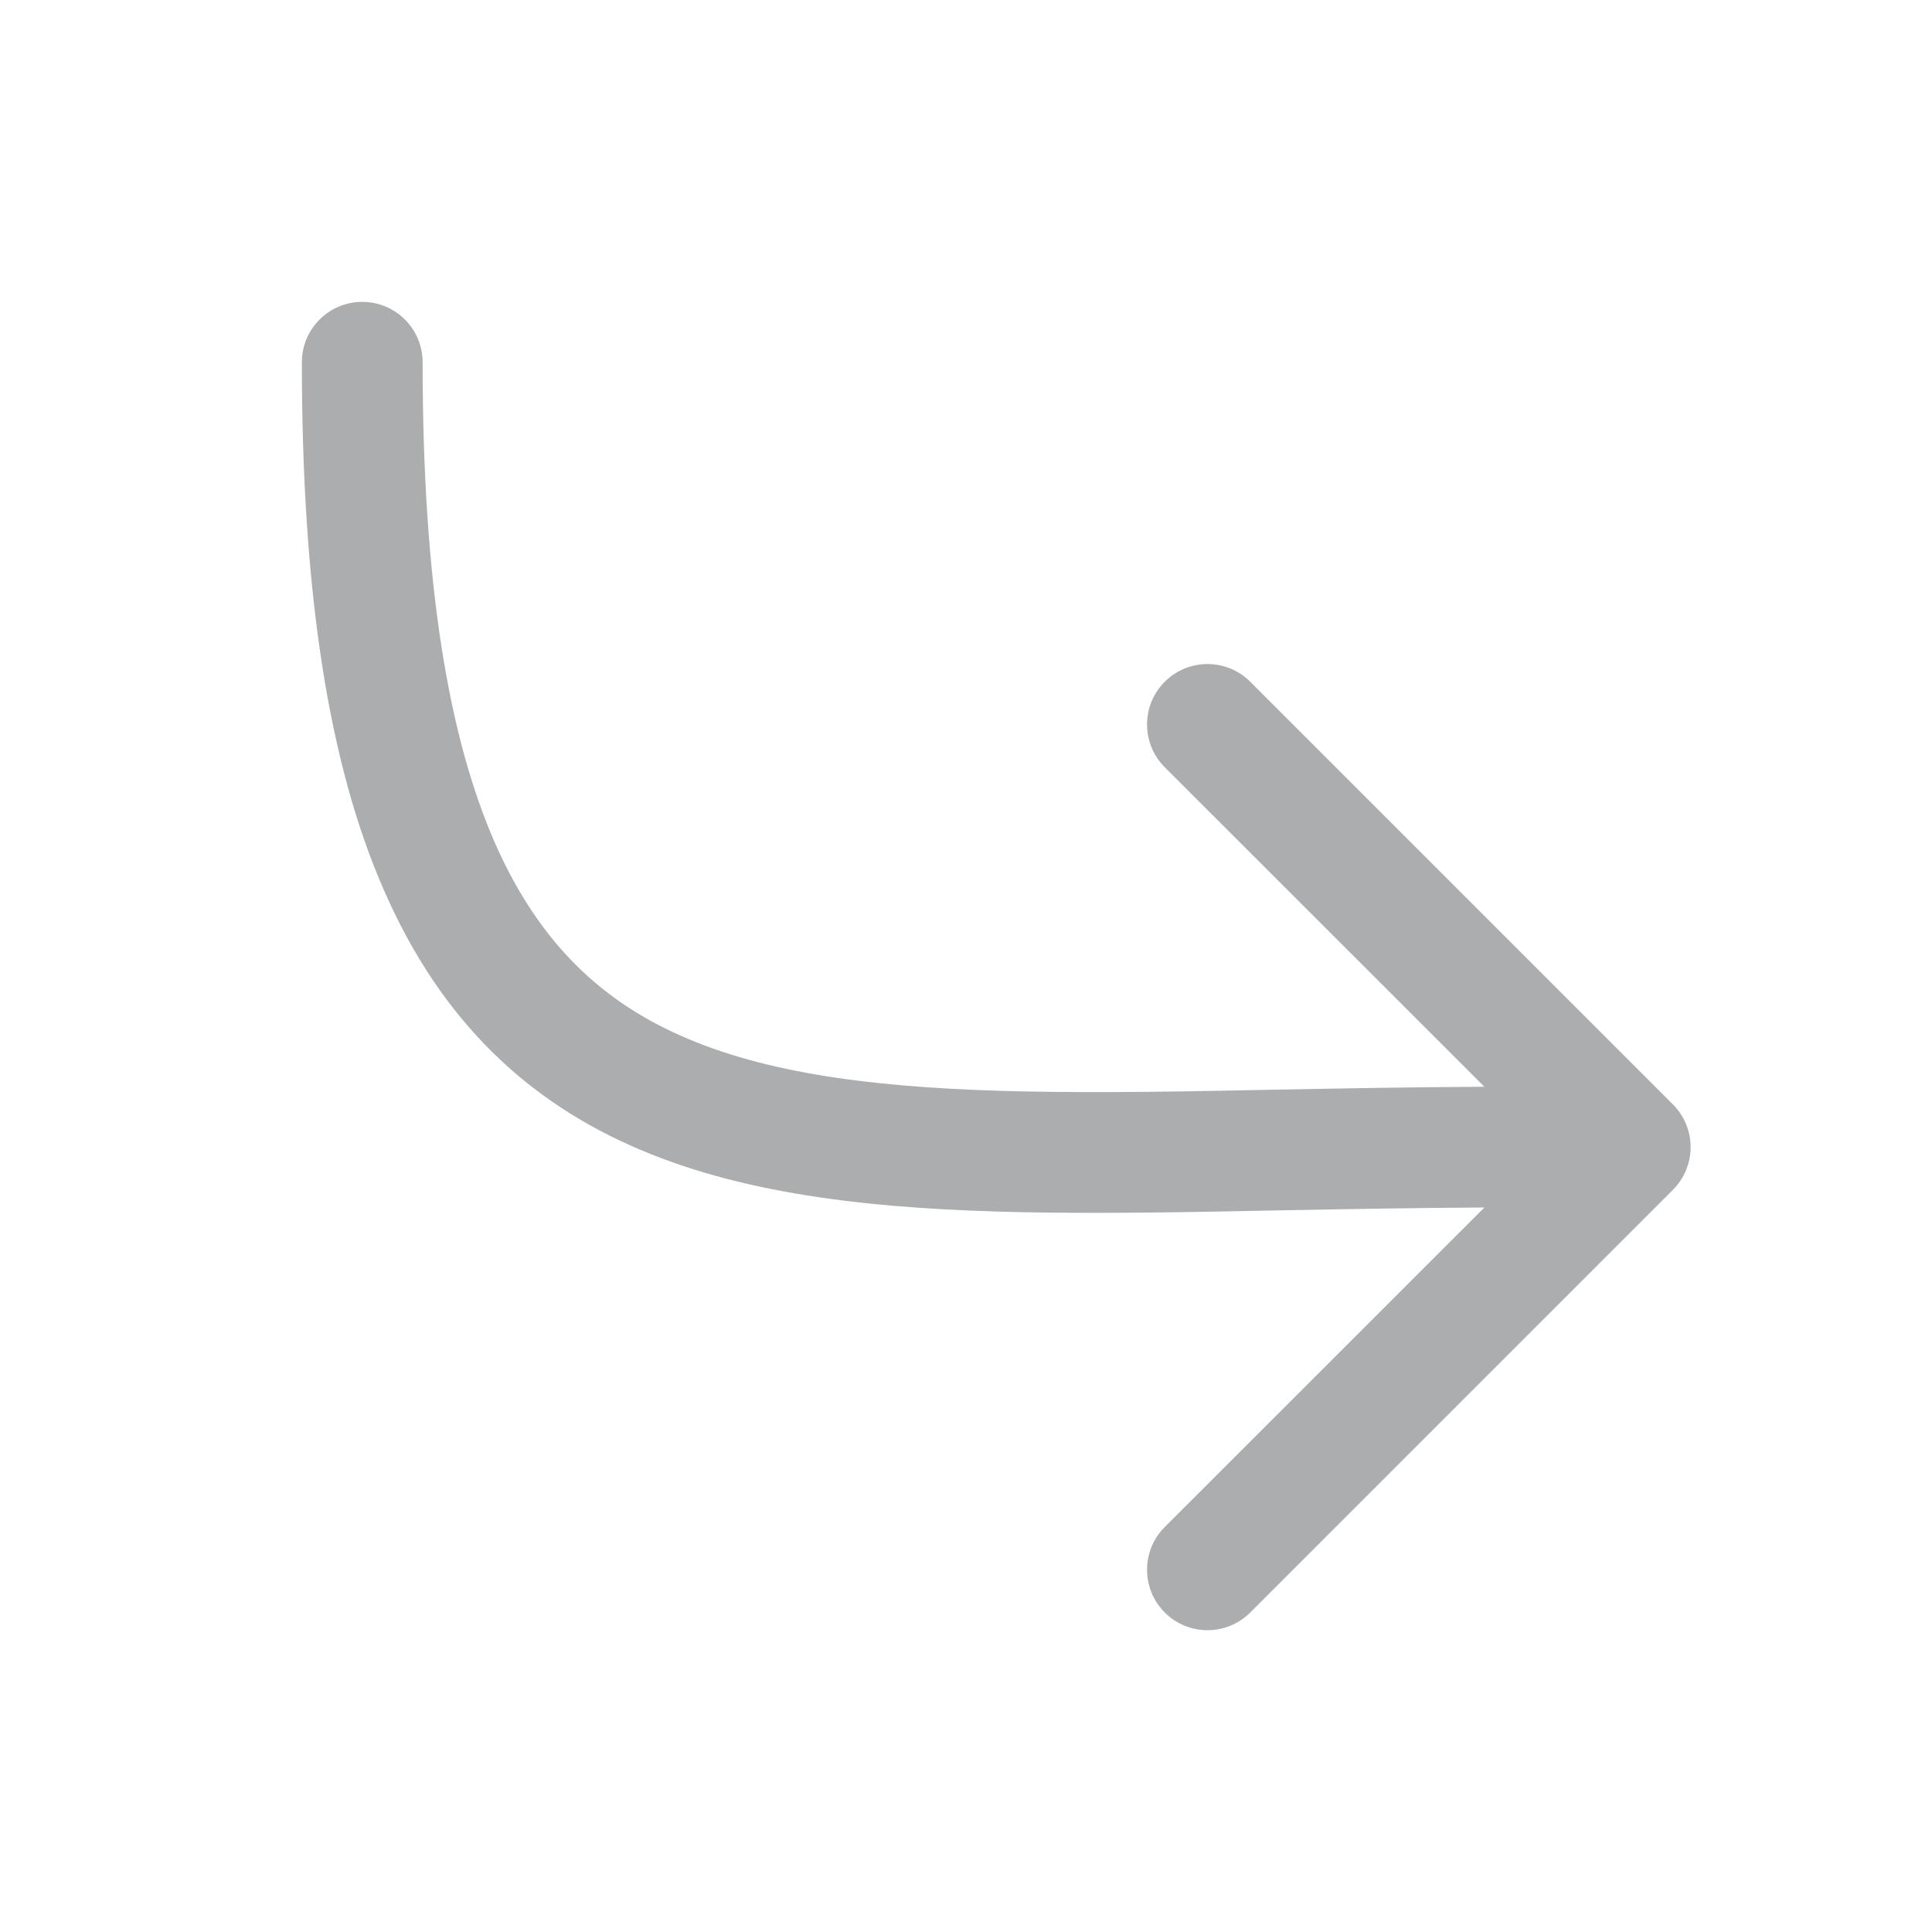
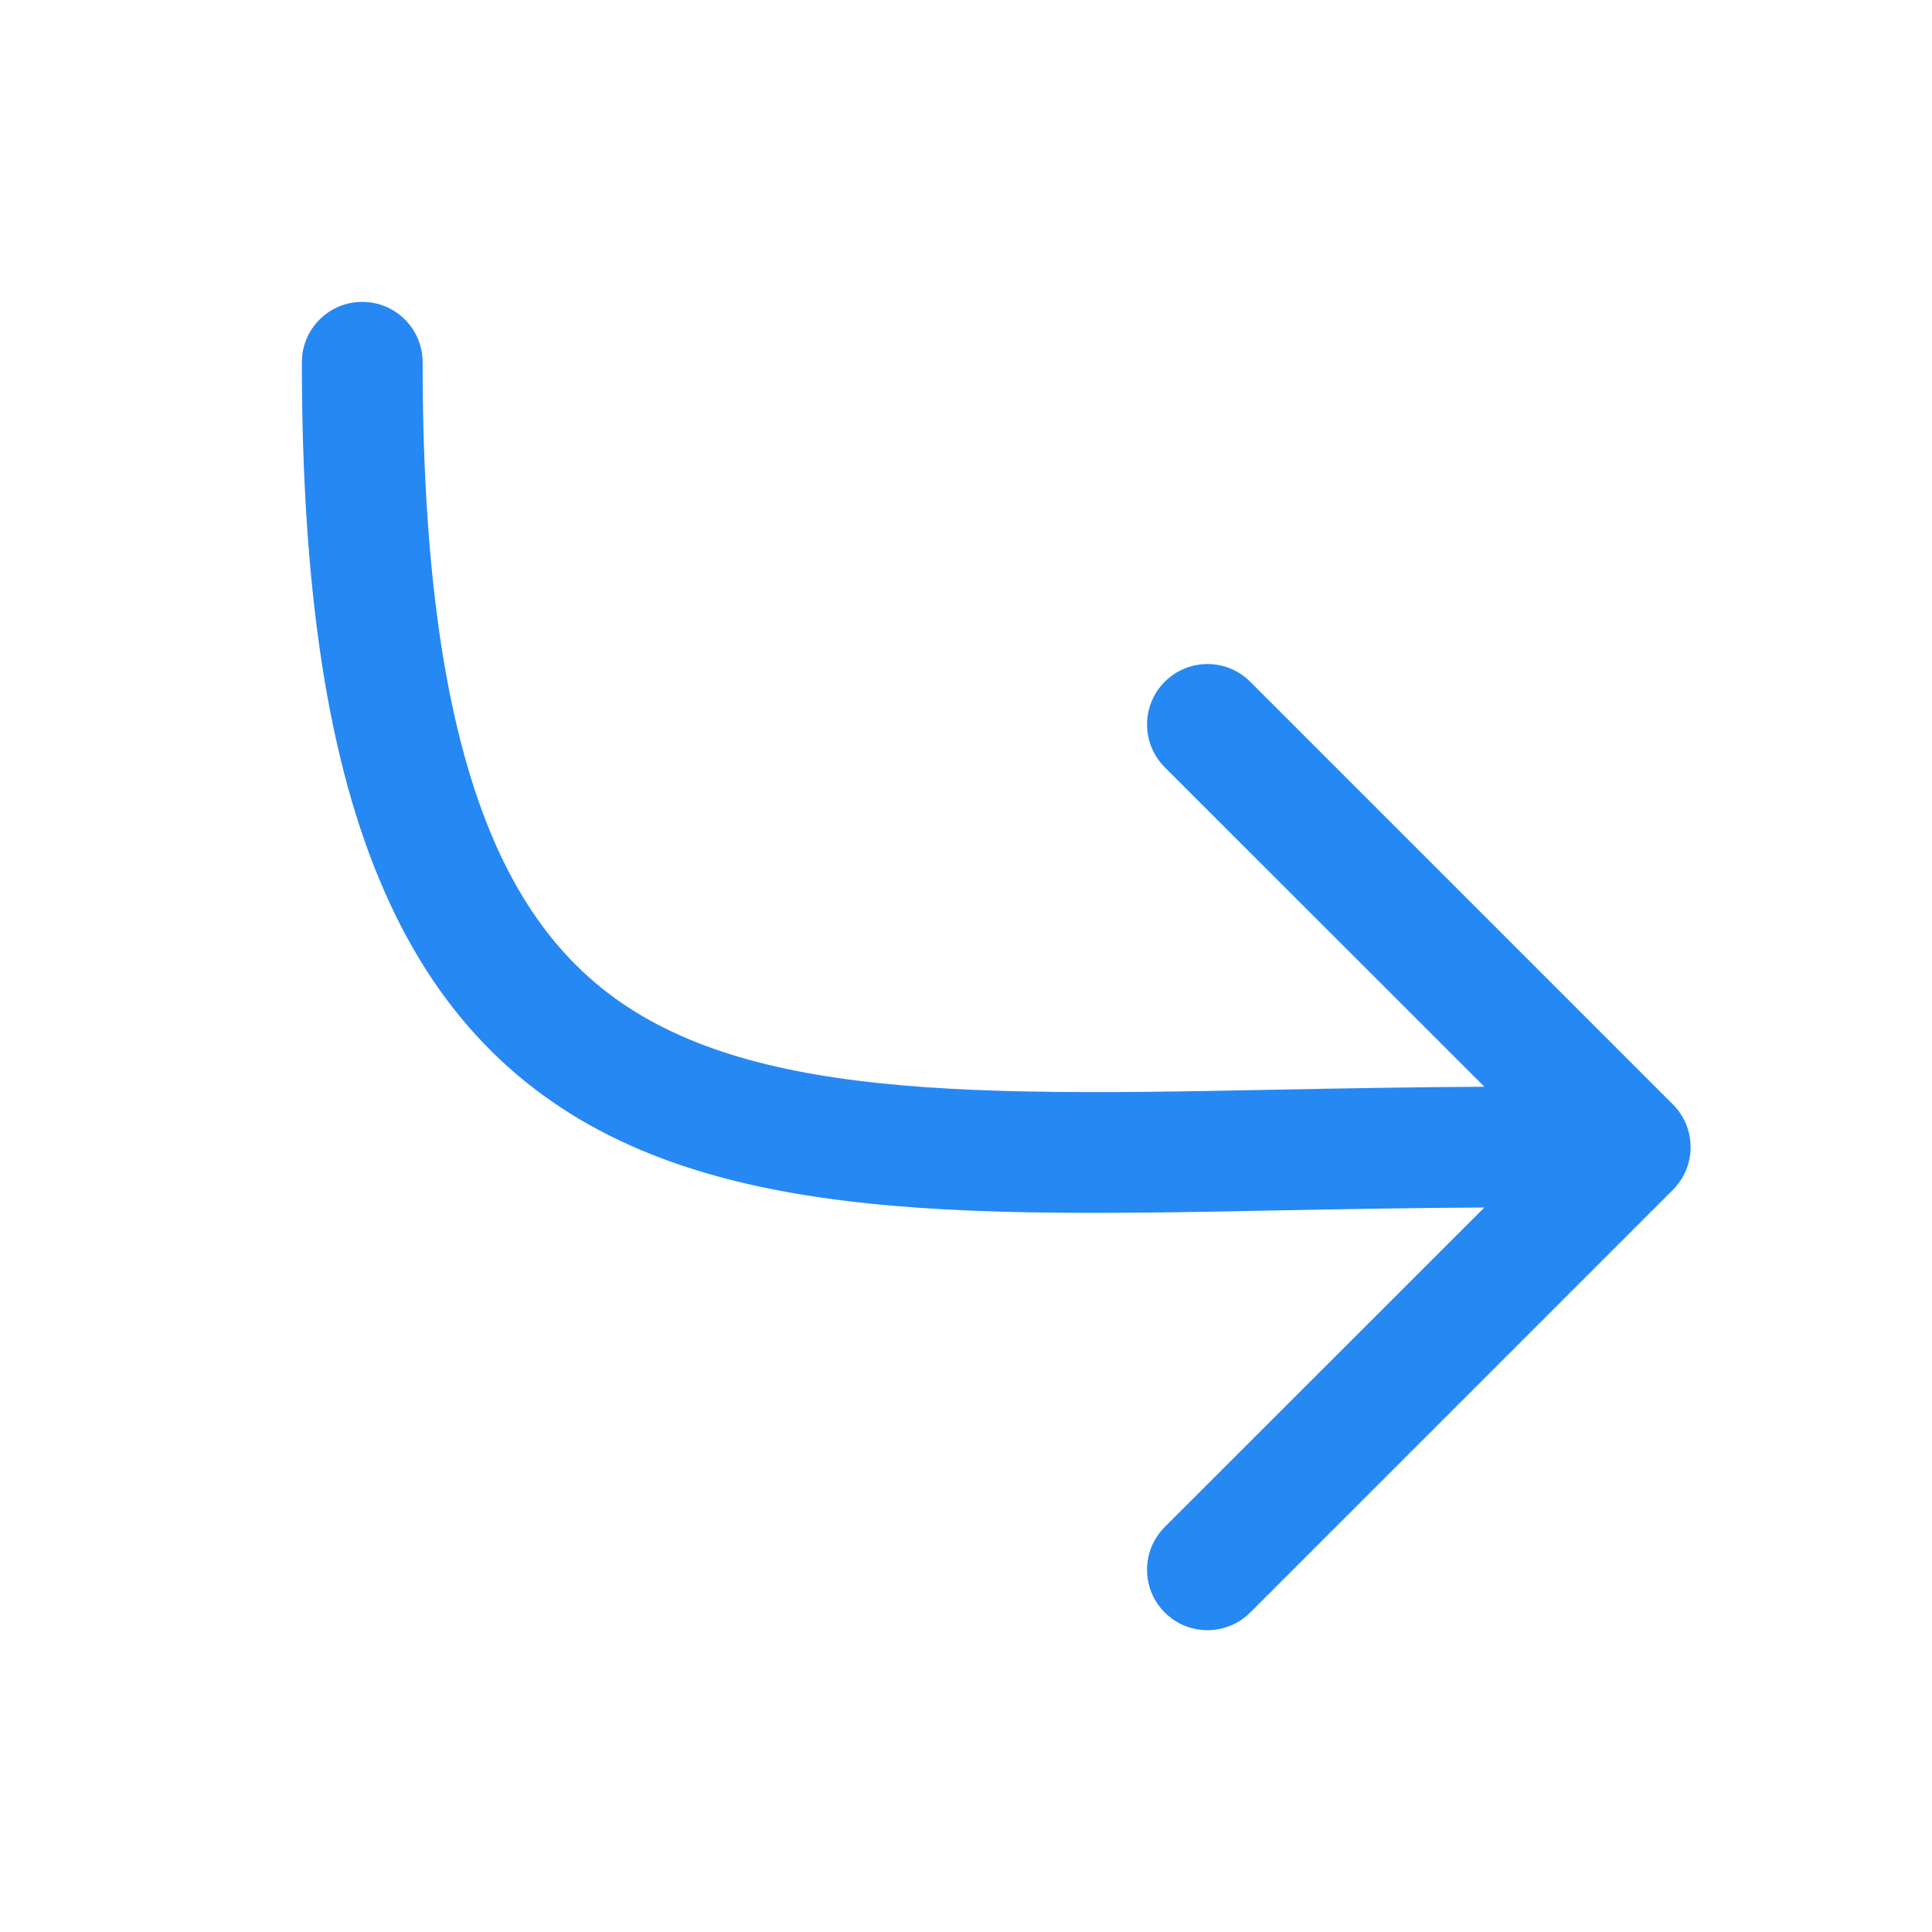
<svg xmlns="http://www.w3.org/2000/svg" width="16" height="16" viewBox="0 0 16 16" fill="none">
-   <path fill-rule="evenodd" clip-rule="evenodd" d="M3 2.5a.5.5 0 0 0-.5.5c0 1.904.22 3.328.683 4.38.472 1.077 1.19 1.749 2.122 2.143.905.383 1.985.492 3.17.516.655.013 1.384 0 2.156-.016.537-.01 1.095-.02 1.662-.023l-2.647 2.646a.5.5 0 0 0 .708.708l3.5-3.5a.5.5 0 0 0 0-.708l-3.5-3.5a.5.5 0 0 0-.708.708L12.293 9c-.61.003-1.18.014-1.718.024-.744.015-1.429.028-2.08.015-1.16-.023-2.08-.132-2.8-.437C5 8.309 4.47 7.824 4.098 6.979 3.717 6.109 3.5 4.846 3.5 3a.5.5 0 0 0-.5-.5z" fill="#acadae" />
+   <path fill-rule="evenodd" clip-rule="evenodd" d="M3 2.5a.5.5 0 0 0-.5.5c0 1.904.22 3.328.683 4.38.472 1.077 1.19 1.749 2.122 2.143.905.383 1.985.492 3.17.516.655.013 1.384 0 2.156-.016.537-.01 1.095-.02 1.662-.023l-2.647 2.646a.5.5 0 0 0 .708.708l3.5-3.5a.5.5 0 0 0 0-.708l-3.5-3.5a.5.5 0 0 0-.708.708L12.293 9c-.61.003-1.18.014-1.718.024-.744.015-1.429.028-2.08.015-1.16-.023-2.08-.132-2.8-.437C5 8.309 4.47 7.824 4.098 6.979 3.717 6.109 3.5 4.846 3.5 3a.5.5 0 0 0-.5-.5z" fill="#2688f3" />
</svg>
